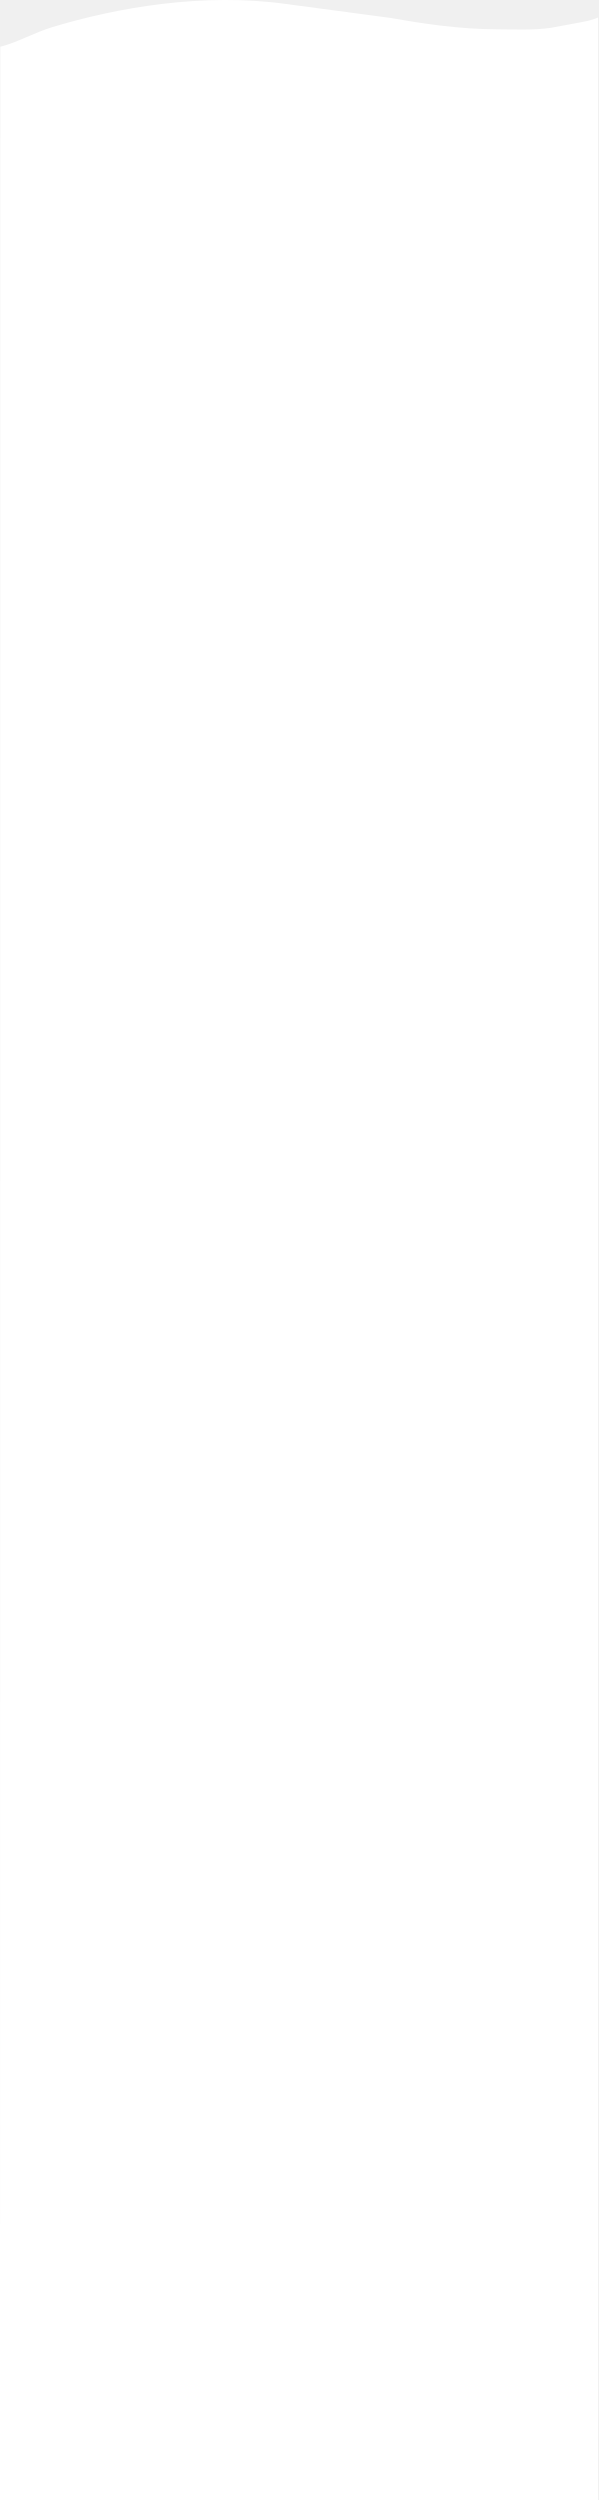
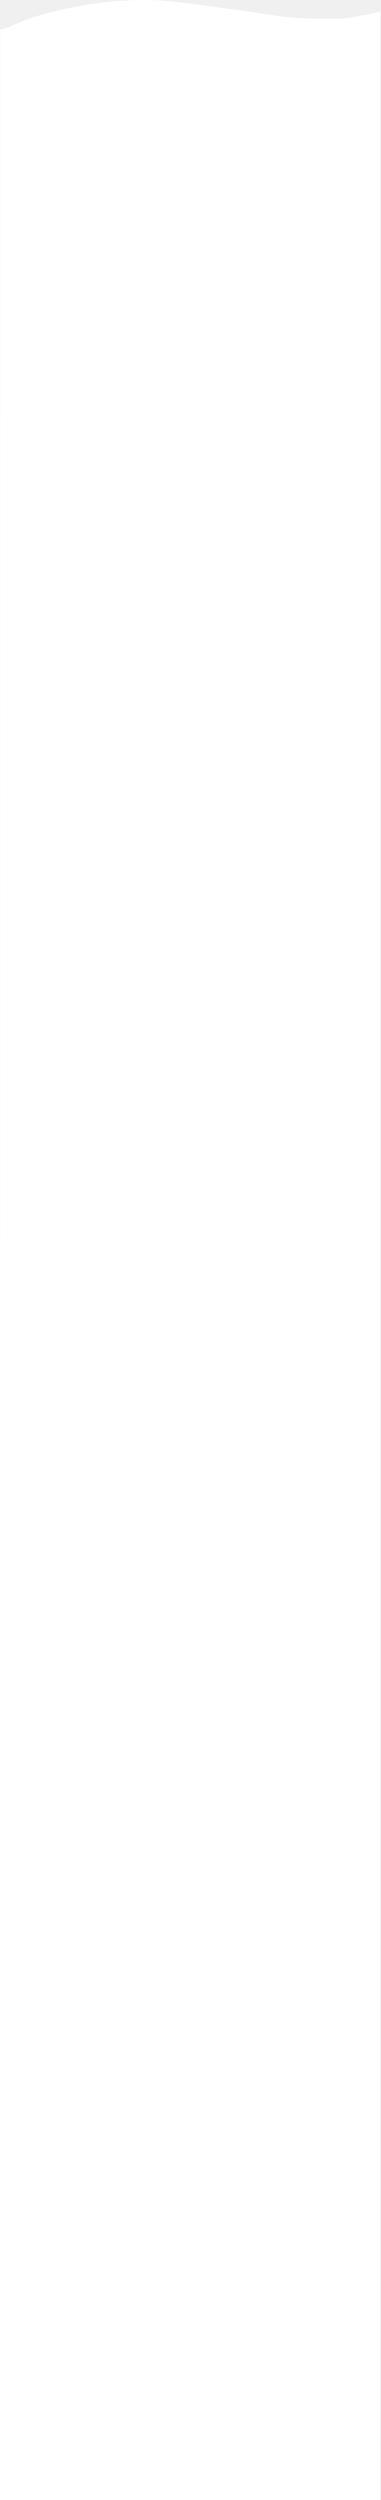
- <svg xmlns="http://www.w3.org/2000/svg" id="Слой_1" viewBox="0 0 1920 8026">
-   <style>.st0{fill:#fff}</style>
-   <path class="st0" d="M1920 8026H0C.3 7696 .7 480.1 1 150.1c55.2-13.9 109.4-45.7 167-63 207.9-62.7 483.4-111.6 753-74l336 45c105.6 18.8 218.7 35.4 337 36 59.3.3 121.5 3.3 176-5 32.3-6 64.7-12 97-18 16.2-3.1 16.9-3.2 30.2-6.9 9.2-2.8 9.2-2.8 15.8-5.1 2.3-1 4.7-2 7-3V8026z" />
+ <svg xmlns="http://www.w3.org/2000/svg" version="1.1" id="Слой_1" x="0px" y="0px" viewBox="0 0 1920 12628.5" style="enable-background:new 0 0 1920 12628.5;" xml:space="preserve">
+   <style type="text/css">
+ 	.st0{fill:#FFFFFF;}
+ </style>
+   <path class="st0" d="M1920,12628.5H0c0.3-330,0.7-12148.4,1-12478.4c55.2-13.9,109.4-45.7,167-63c207.9-62.7,483.4-111.6,753-74  l336,45c105.6,18.8,218.7,35.4,337,36c59.3,0.3,121.5,3.3,176-5c32.3-6,64.7-12,97-18c16.2-3.1,16.9-3.2,30.2-6.9  c9.2-2.8,9.2-2.8,15.8-5.1c2.3-1,4.7-2,7-3V12628.5z" />
</svg>
